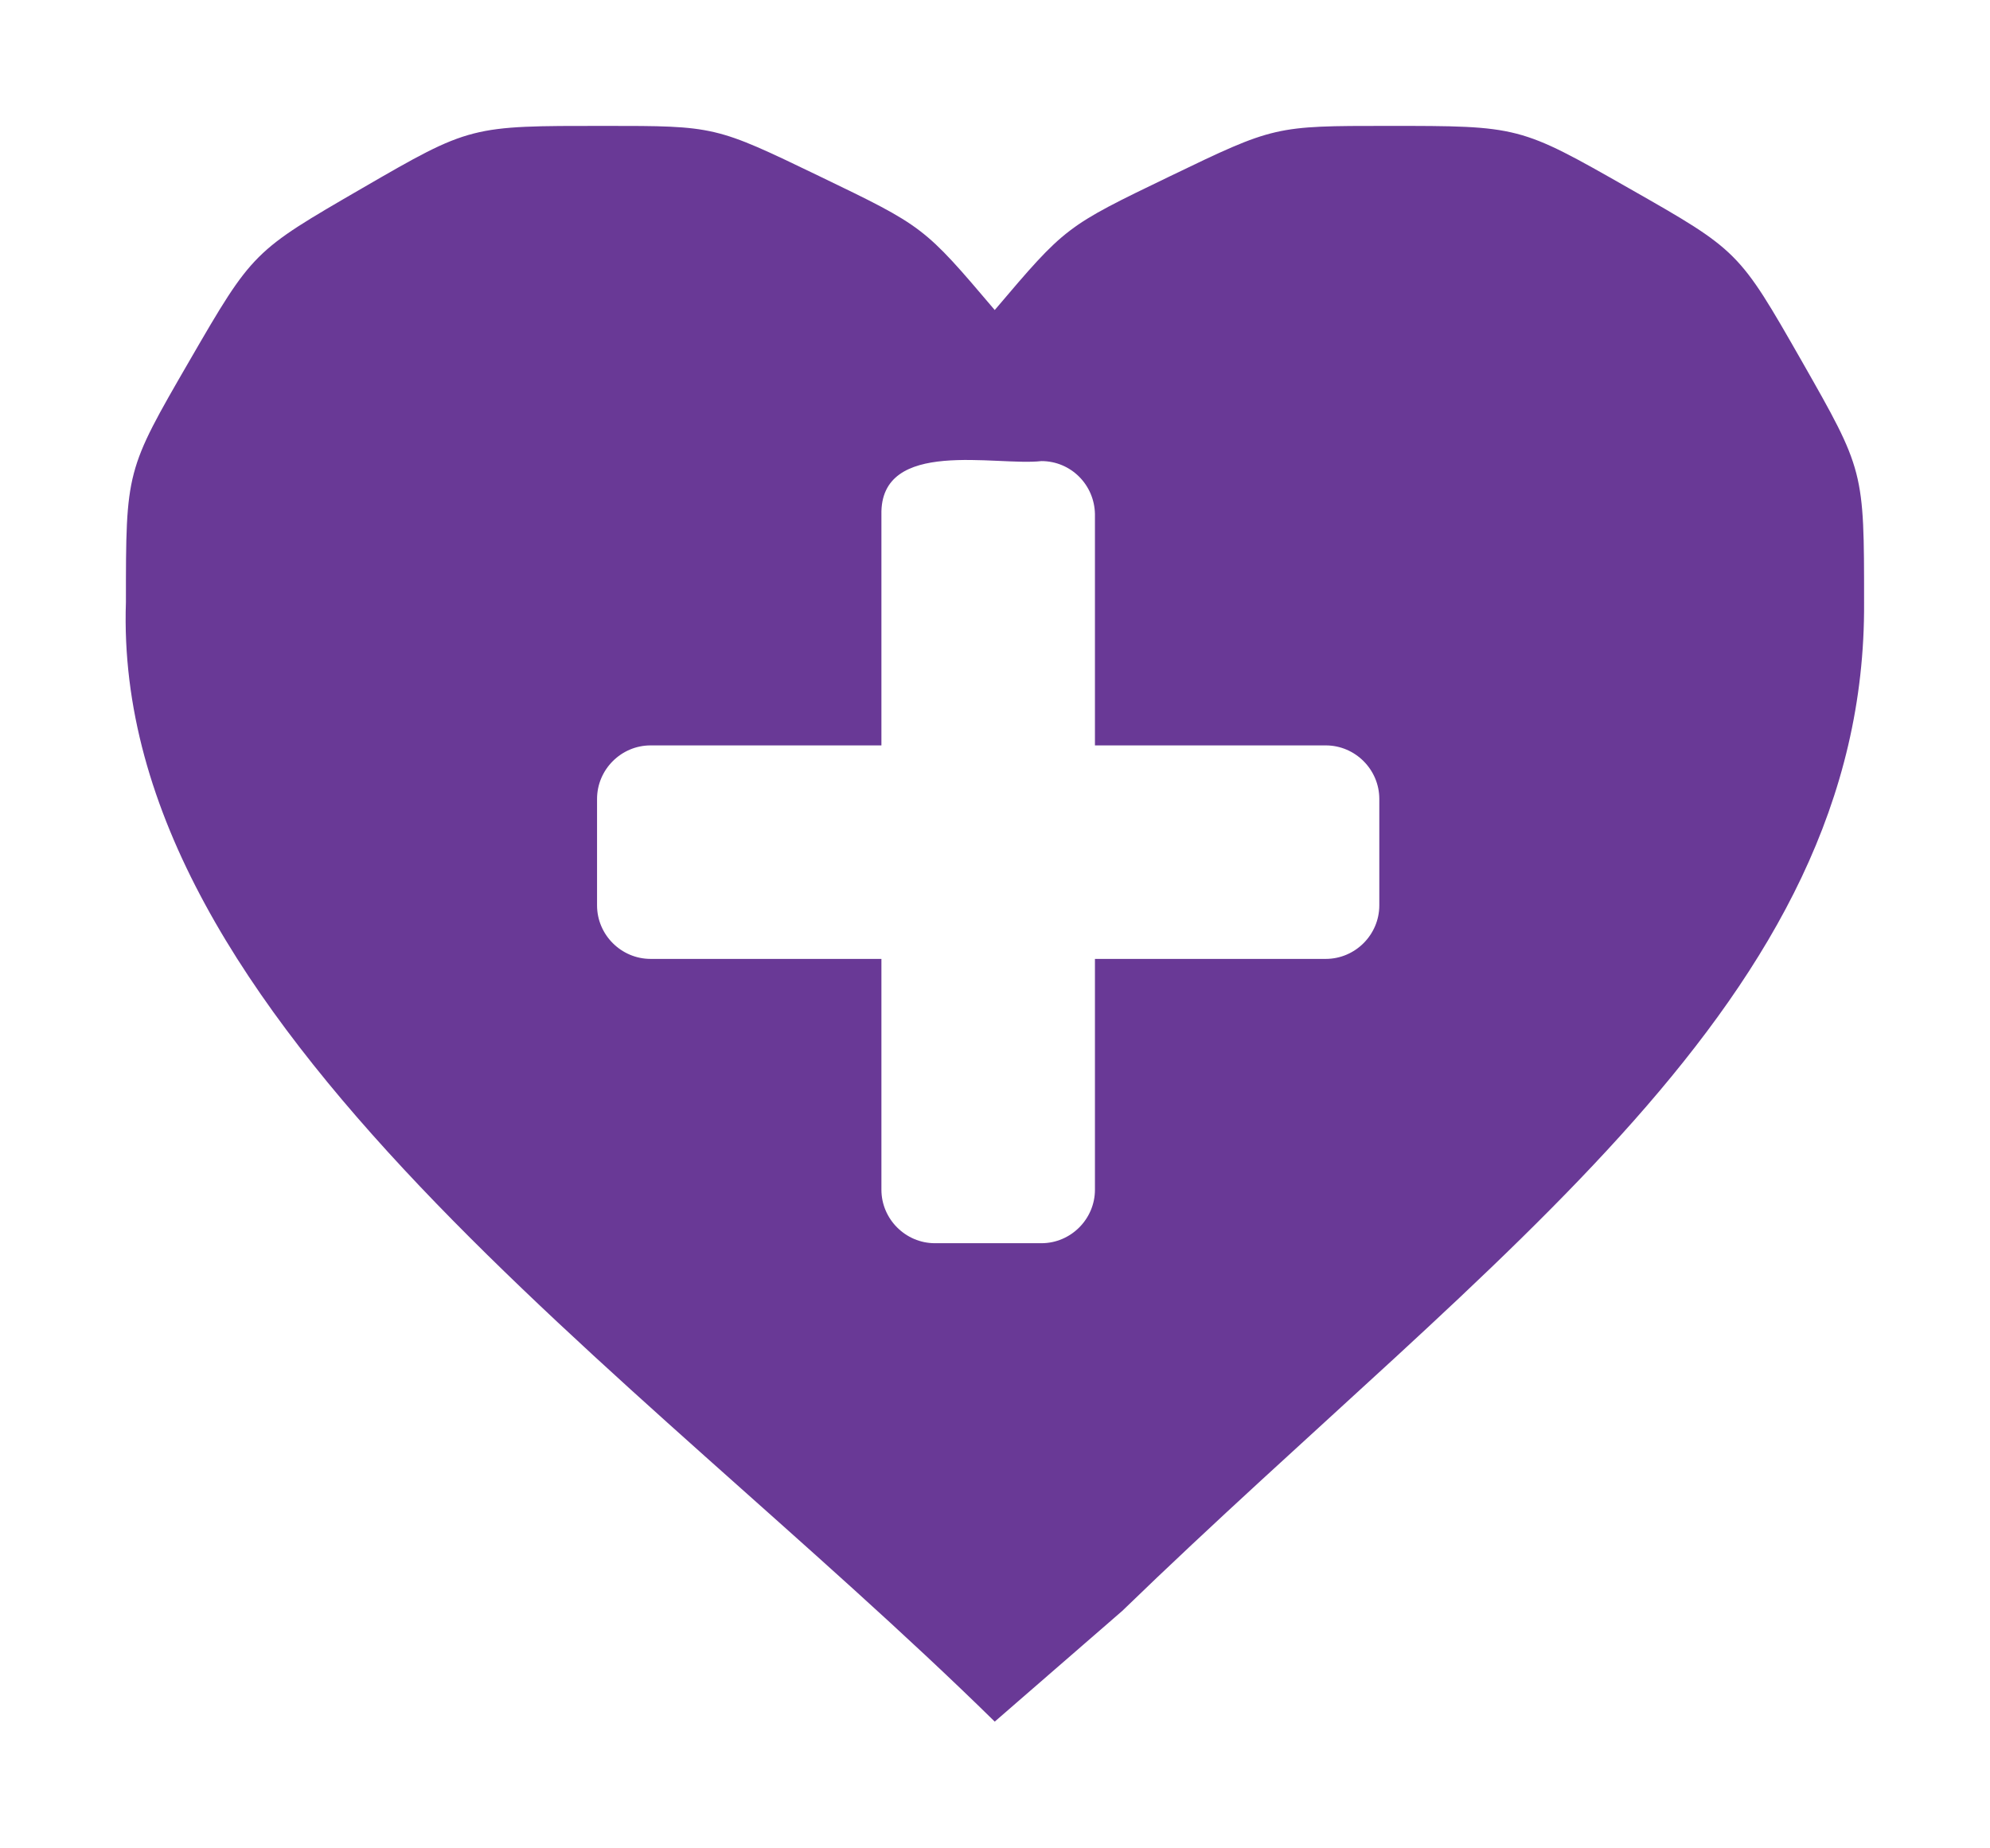
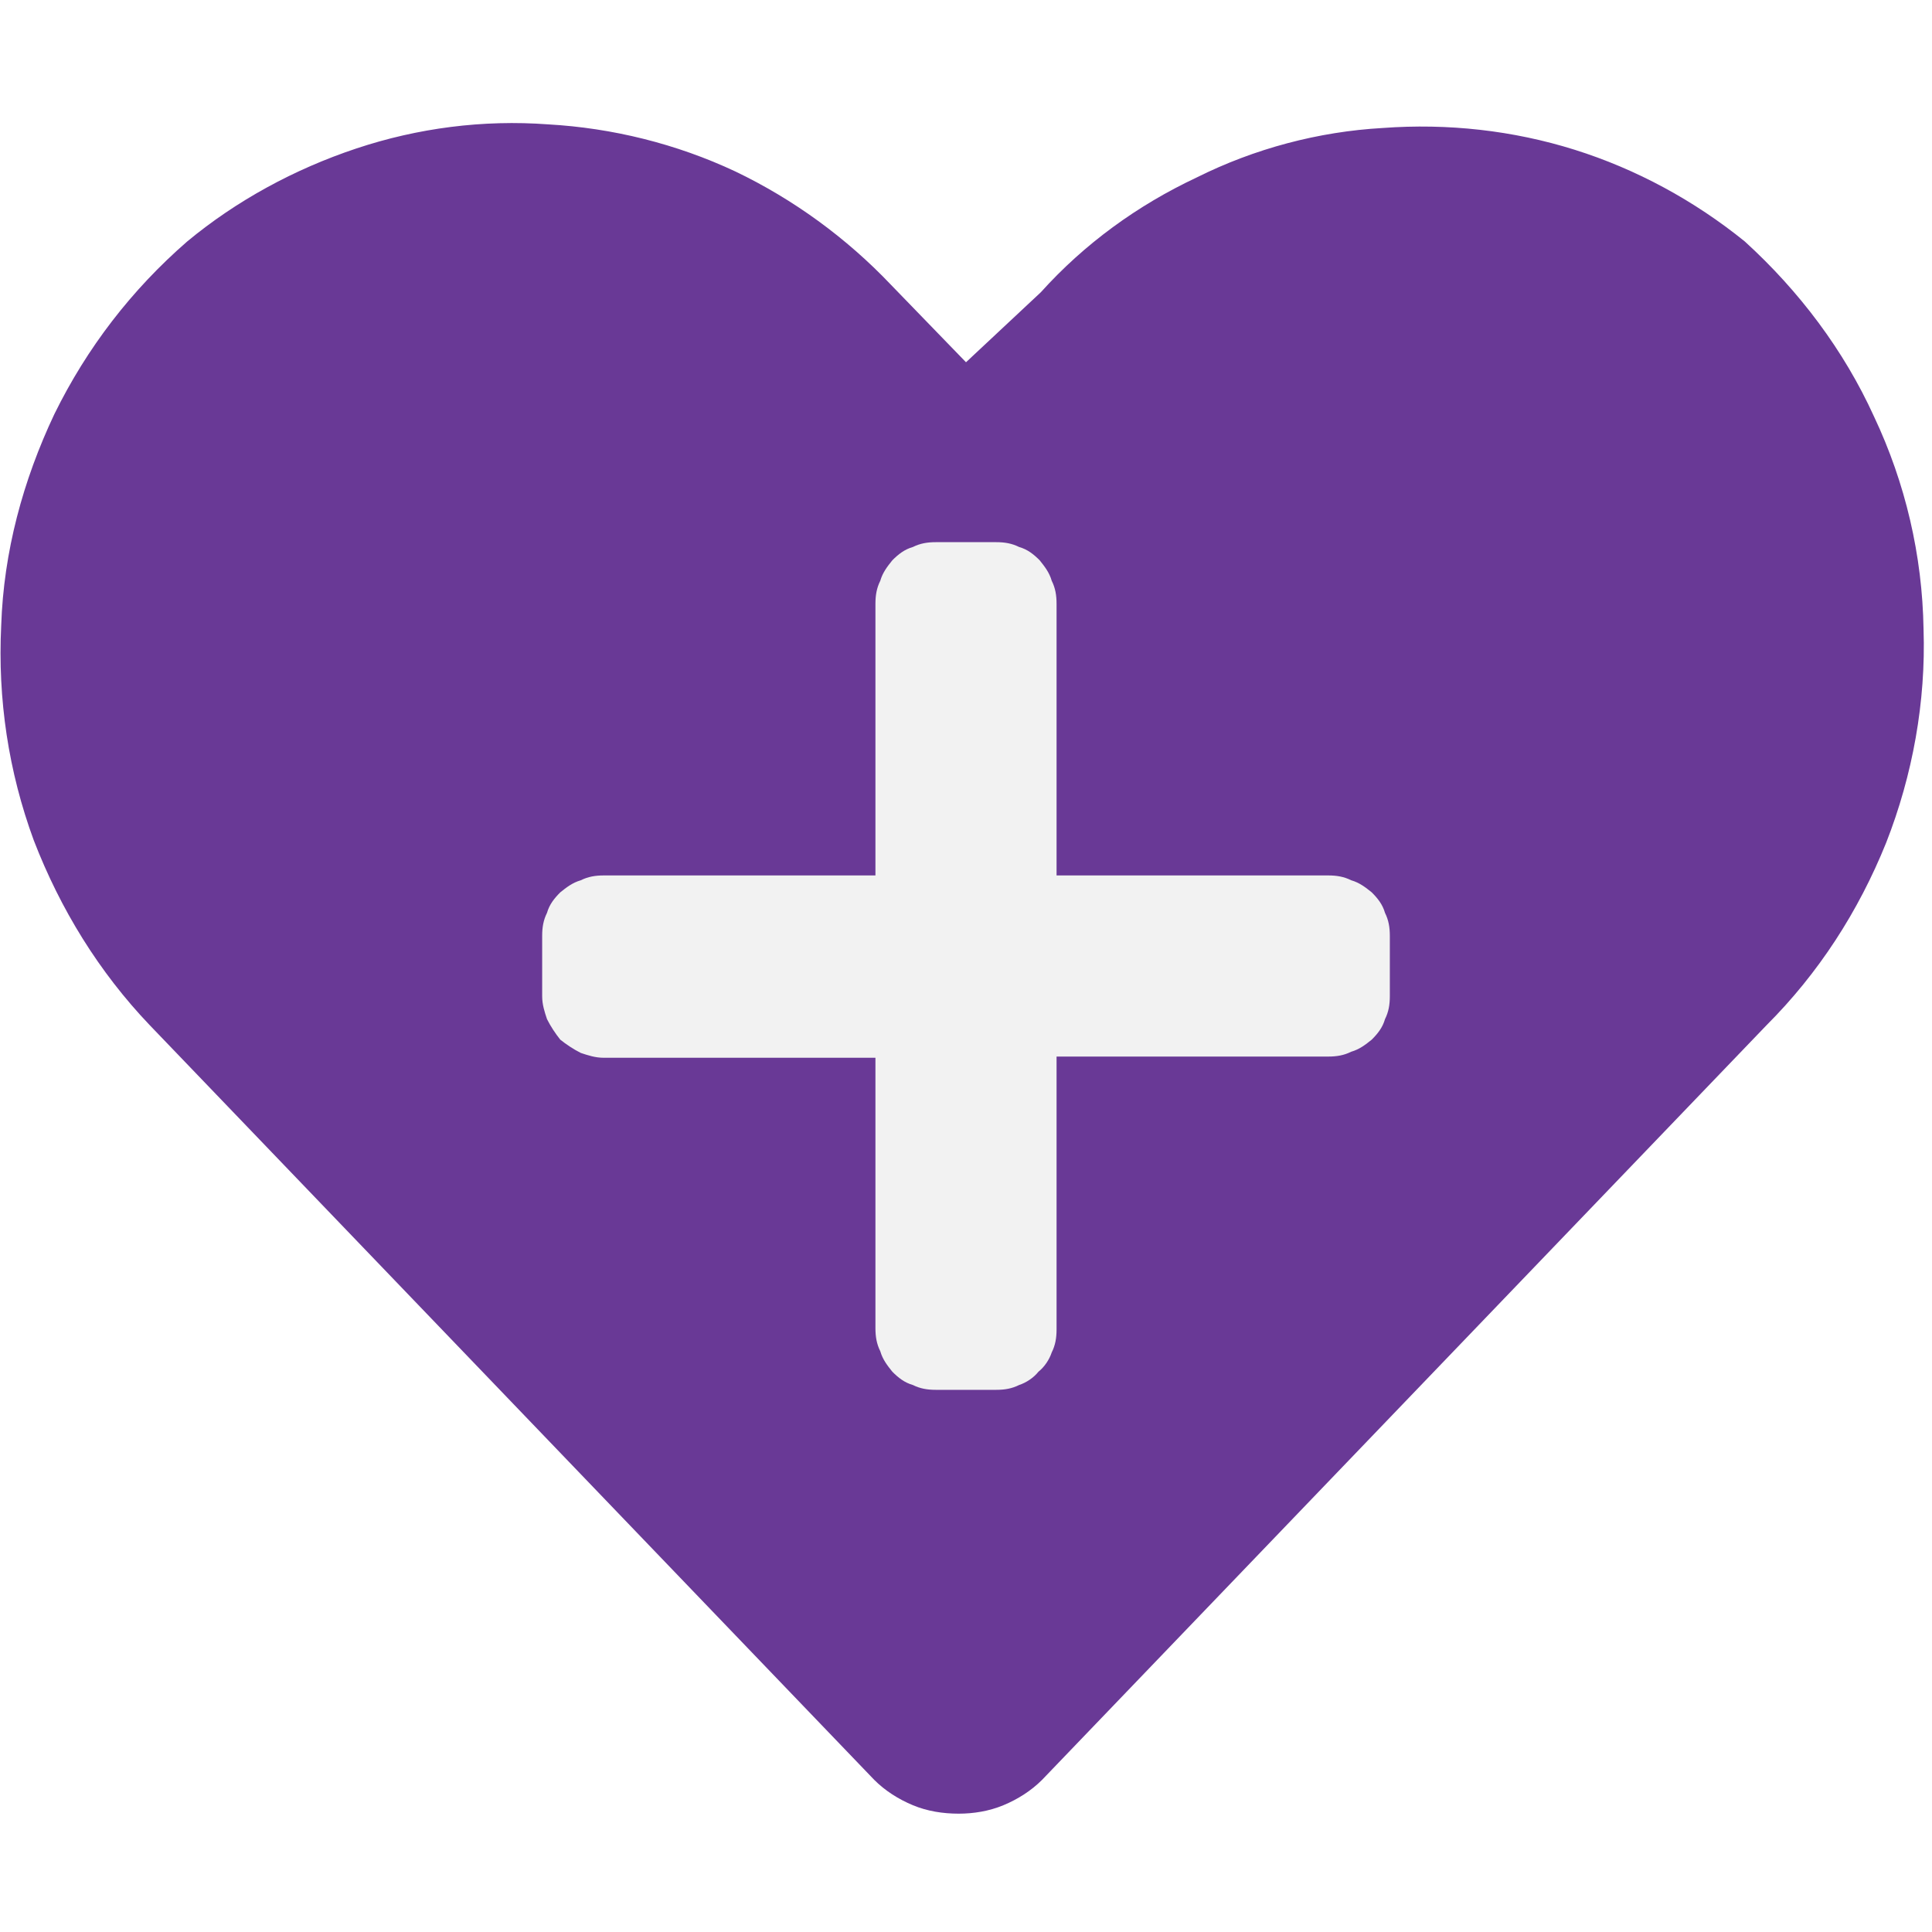
- <svg xmlns="http://www.w3.org/2000/svg" version="1.1" x="0px" y="0px" viewBox="0 0 379.3 352.2" style="enable-background:new 0 0 379.3 352.2;" xml:space="preserve">
-   <style type="text/css">
- 	.st0{fill-rule:evenodd;clip-rule:evenodd;fill:#693996}
- </style>
-   <path class="st0" d="M264.5,24c25.1,0,25.1,0,46,11.9c20.9,11.9,20.9,11.9,32.9,32.9c11.9,20.9,11.9,20.9,11.9,46  c0.5,76-70.5,123.6-141.4,192.3l-24.3,21.1C120.9,260.7,21.3,194.7,24,114.8c0-25.1,0-25.1,12.1-46S48.3,47.9,69,35.9  S89.7,24,115.2,24c21.1,0,21.1,0,41,9.6s19.9,9.6,33.4,25.5c13.5-15.9,13.5-15.9,33.4-25.5S243,24,264.5,24z M198.5,87.9  c-8.6,1-30.8-4.5-30.5,10.2c0,0,0,44,0,44h-44c-5.6,0-10.2,4.6-10.2,10.2v20.3c0,5.6,4.6,10.2,10.2,10.2h44v44  c0,5.6,4.6,10.2,10.2,10.2h20.3c5.6,0,10.2-4.6,10.2-10.2v-44h44c5.6,0,10.2-4.6,10.2-10.2v-20.3c0-5.6-4.6-10.2-10.2-10.2h-44V98  C208.6,92.4,204.1,87.9,198.5,87.9z" />
+ <svg xmlns="http://www.w3.org/2000/svg" viewBox="0 0 16 14" width="20" height="20">
+   <style>
+ 		tspan { white-space:pre }
+ 		.shp0 { fill: #693996 } 
+ 		.shp1 { fill: #f2f2f2 } 
+ 	</style>
+   <path id="Layer" class="shp0" d="M14.45 1C14.03 0.66 13.55 0.4 13.04 0.24C12.53 0.08 11.99 0.02 11.45 0.06C10.92 0.09 10.39 0.23 9.91 0.47C9.42 0.7 8.98 1.02 8.62 1.42L8 2L7.38 1.36C7.01 0.97 6.57 0.65 6.09 0.42C5.6 0.19 5.07 0.06 4.54 0.03C4 -0.01 3.46 0.06 2.95 0.23C2.44 0.4 1.96 0.66 1.55 1C1.09 1.4 0.72 1.88 0.45 2.43C0.19 2.98 0.03 3.57 0.01 4.18C-0.02 4.79 0.07 5.39 0.28 5.96C0.5 6.53 0.82 7.05 1.24 7.49L7.24 13.74C7.33 13.83 7.44 13.9 7.56 13.95C7.68 14 7.81 14.02 7.94 14.02C8.06 14.02 8.19 14 8.31 13.95C8.43 13.9 8.54 13.83 8.63 13.74L8.63 13.74L8.63 13.74L14.63 7.49C15.06 7.06 15.39 6.55 15.62 5.98C15.84 5.42 15.95 4.81 15.93 4.21C15.92 3.6 15.78 3 15.52 2.45C15.27 1.9 14.9 1.41 14.45 1L14.45 1Z" />
+   <path id="Layer" class="shp1" d="M11 6.25L8.75 6.25L8.75 4C8.75 3.93 8.74 3.87 8.71 3.81C8.69 3.74 8.65 3.69 8.61 3.64C8.56 3.59 8.51 3.55 8.44 3.53C8.38 3.5 8.32 3.49 8.25 3.49L7.75 3.49C7.68 3.49 7.62 3.5 7.56 3.53C7.49 3.55 7.44 3.59 7.39 3.64C7.35 3.69 7.31 3.74 7.29 3.81C7.26 3.87 7.25 3.93 7.25 4L7.25 6.25L5 6.25C4.93 6.25 4.87 6.26 4.81 6.29C4.74 6.31 4.69 6.35 4.64 6.39C4.59 6.44 4.55 6.49 4.53 6.56C4.5 6.62 4.49 6.68 4.49 6.75L4.49 6.75L4.49 7.25C4.49 7.32 4.51 7.38 4.53 7.44C4.56 7.5 4.6 7.56 4.64 7.61C4.69 7.65 4.75 7.69 4.81 7.72C4.87 7.74 4.93 7.76 5 7.76L7.25 7.76L7.25 10C7.25 10.07 7.26 10.13 7.29 10.19C7.31 10.26 7.35 10.31 7.39 10.36C7.44 10.41 7.49 10.45 7.56 10.47C7.62 10.5 7.68 10.51 7.75 10.51L8.25 10.51C8.32 10.51 8.38 10.5 8.44 10.47C8.5 10.45 8.56 10.41 8.6 10.36C8.65 10.32 8.69 10.26 8.71 10.2C8.74 10.14 8.75 10.08 8.75 10.01L8.75 10.01L8.75 7.75L11 7.75C11.07 7.75 11.13 7.74 11.19 7.71C11.26 7.69 11.31 7.65 11.36 7.61C11.41 7.56 11.45 7.51 11.47 7.44C11.5 7.38 11.51 7.32 11.51 7.25L11.51 6.75C11.51 6.68 11.5 6.62 11.47 6.56C11.45 6.49 11.41 6.44 11.36 6.39C11.31 6.35 11.26 6.31 11.19 6.29C11.13 6.26 11.07 6.25 11 6.25L11 6.25Z" />
</svg>
